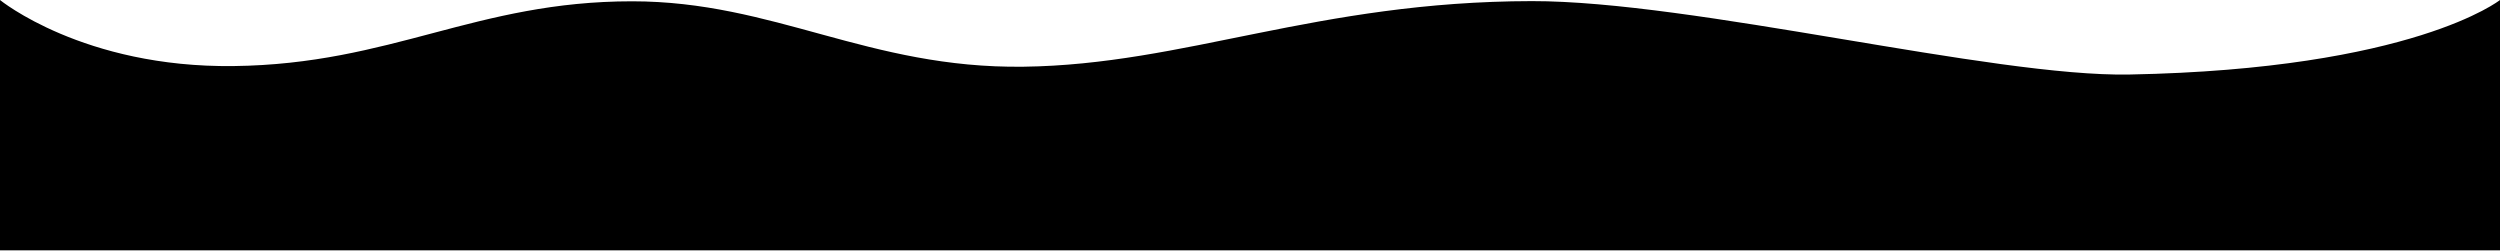
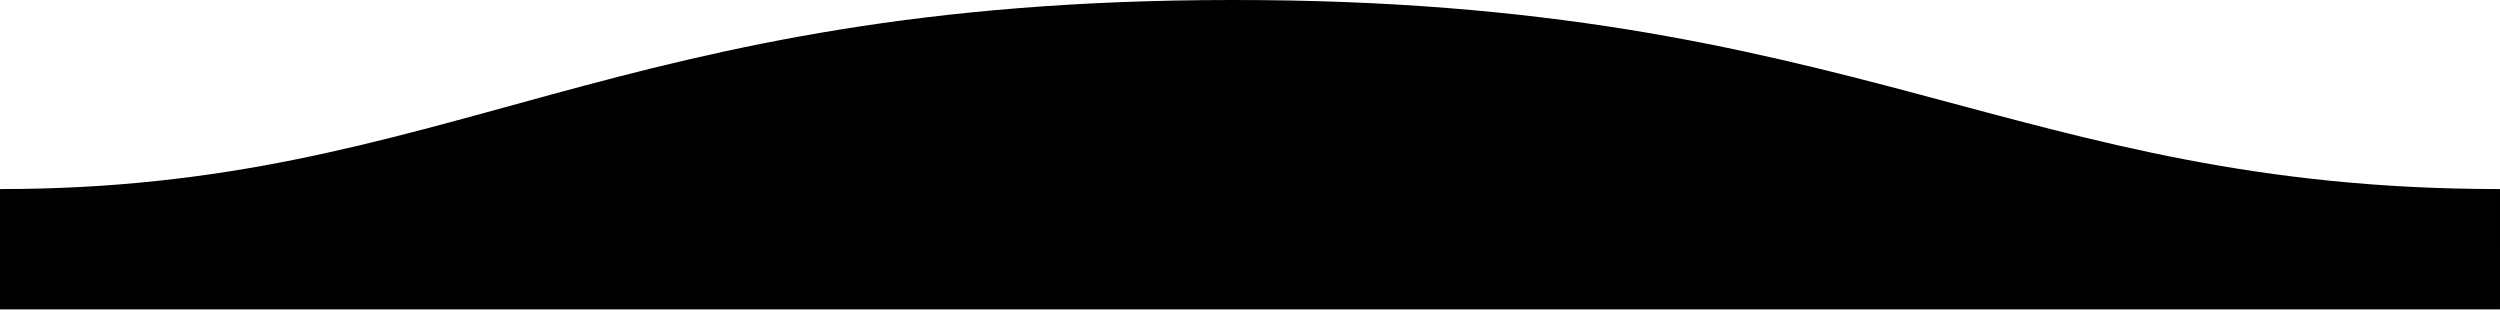
- <svg xmlns="http://www.w3.org/2000/svg" className="frame-decoration" data-name="Layer 2" preserveAspectRatio="none" viewBox="0 0 1920 192.275">
+ <svg xmlns="http://www.w3.org/2000/svg" width="1600" height="198">
  <defs>
-     <style>
-             .cls-1 {
-             fill: #acbcc0;
-             }
-         </style>
+     <linearGradient id="a" x1="50%" x2="50%" y1="-10.959%" y2="100%">
+       <stop stop-color="#57BBC1" stop-opacity=".25" offset="0%" />
+       <stop stop-color="#015871" offset="100%" />
+     </linearGradient>
  </defs>
-   <path className="cls-1" d="M0,158.755s63.9,52.163,179.472,50.736c121.494-1.5,185.839-49.738,305.984-49.733,109.21,0,181.491,51.733,300.537,50.233,123.941-1.562,225.214-50.126,390.43-50.374,123.821-.185,353.982,58.374,458.976,56.373,217.907-4.153,284.6-57.236,284.6-57.236V351.03H0V158.755Z" transform="translate(0 -158.755)" />
+   <path fill="fill-background" fill-rule="evenodd" d="M.005 121C311 121 409.898-.25 811 0c400 0 500 121 789 121v77H0s.005-48 .005-77z" transform="matrix(-1 0 0 1 1600 0)" />
</svg>
